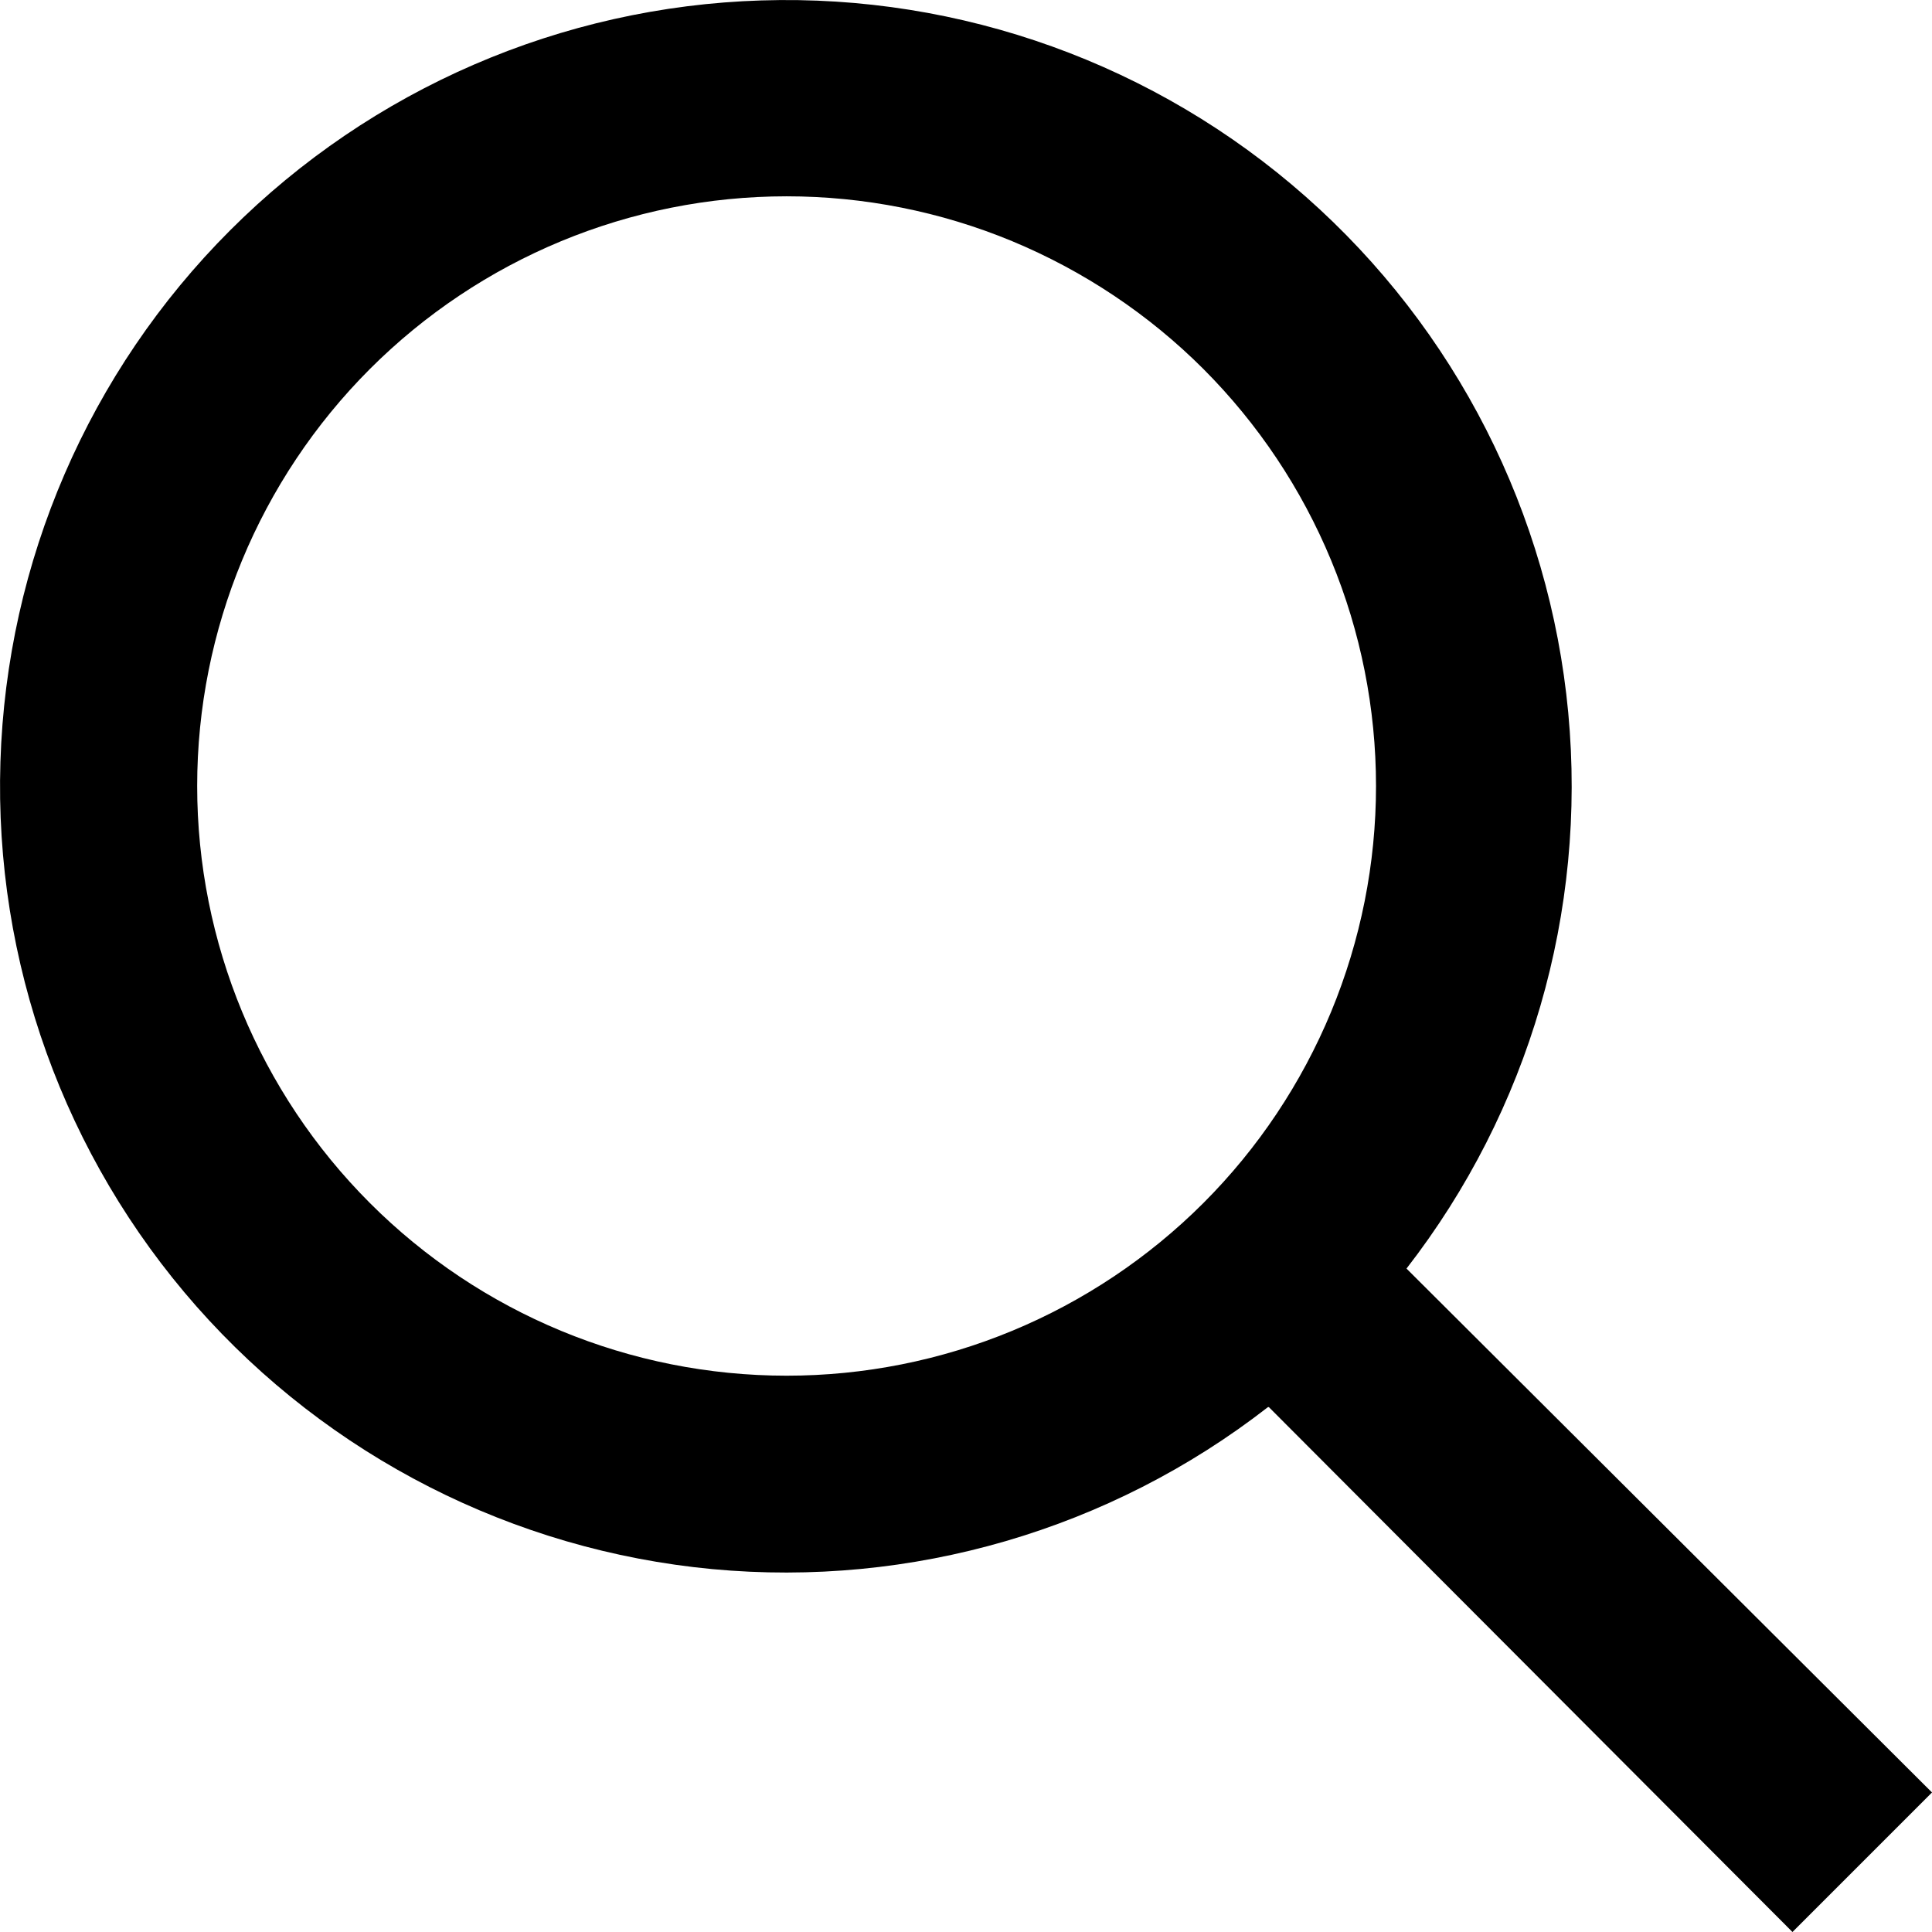
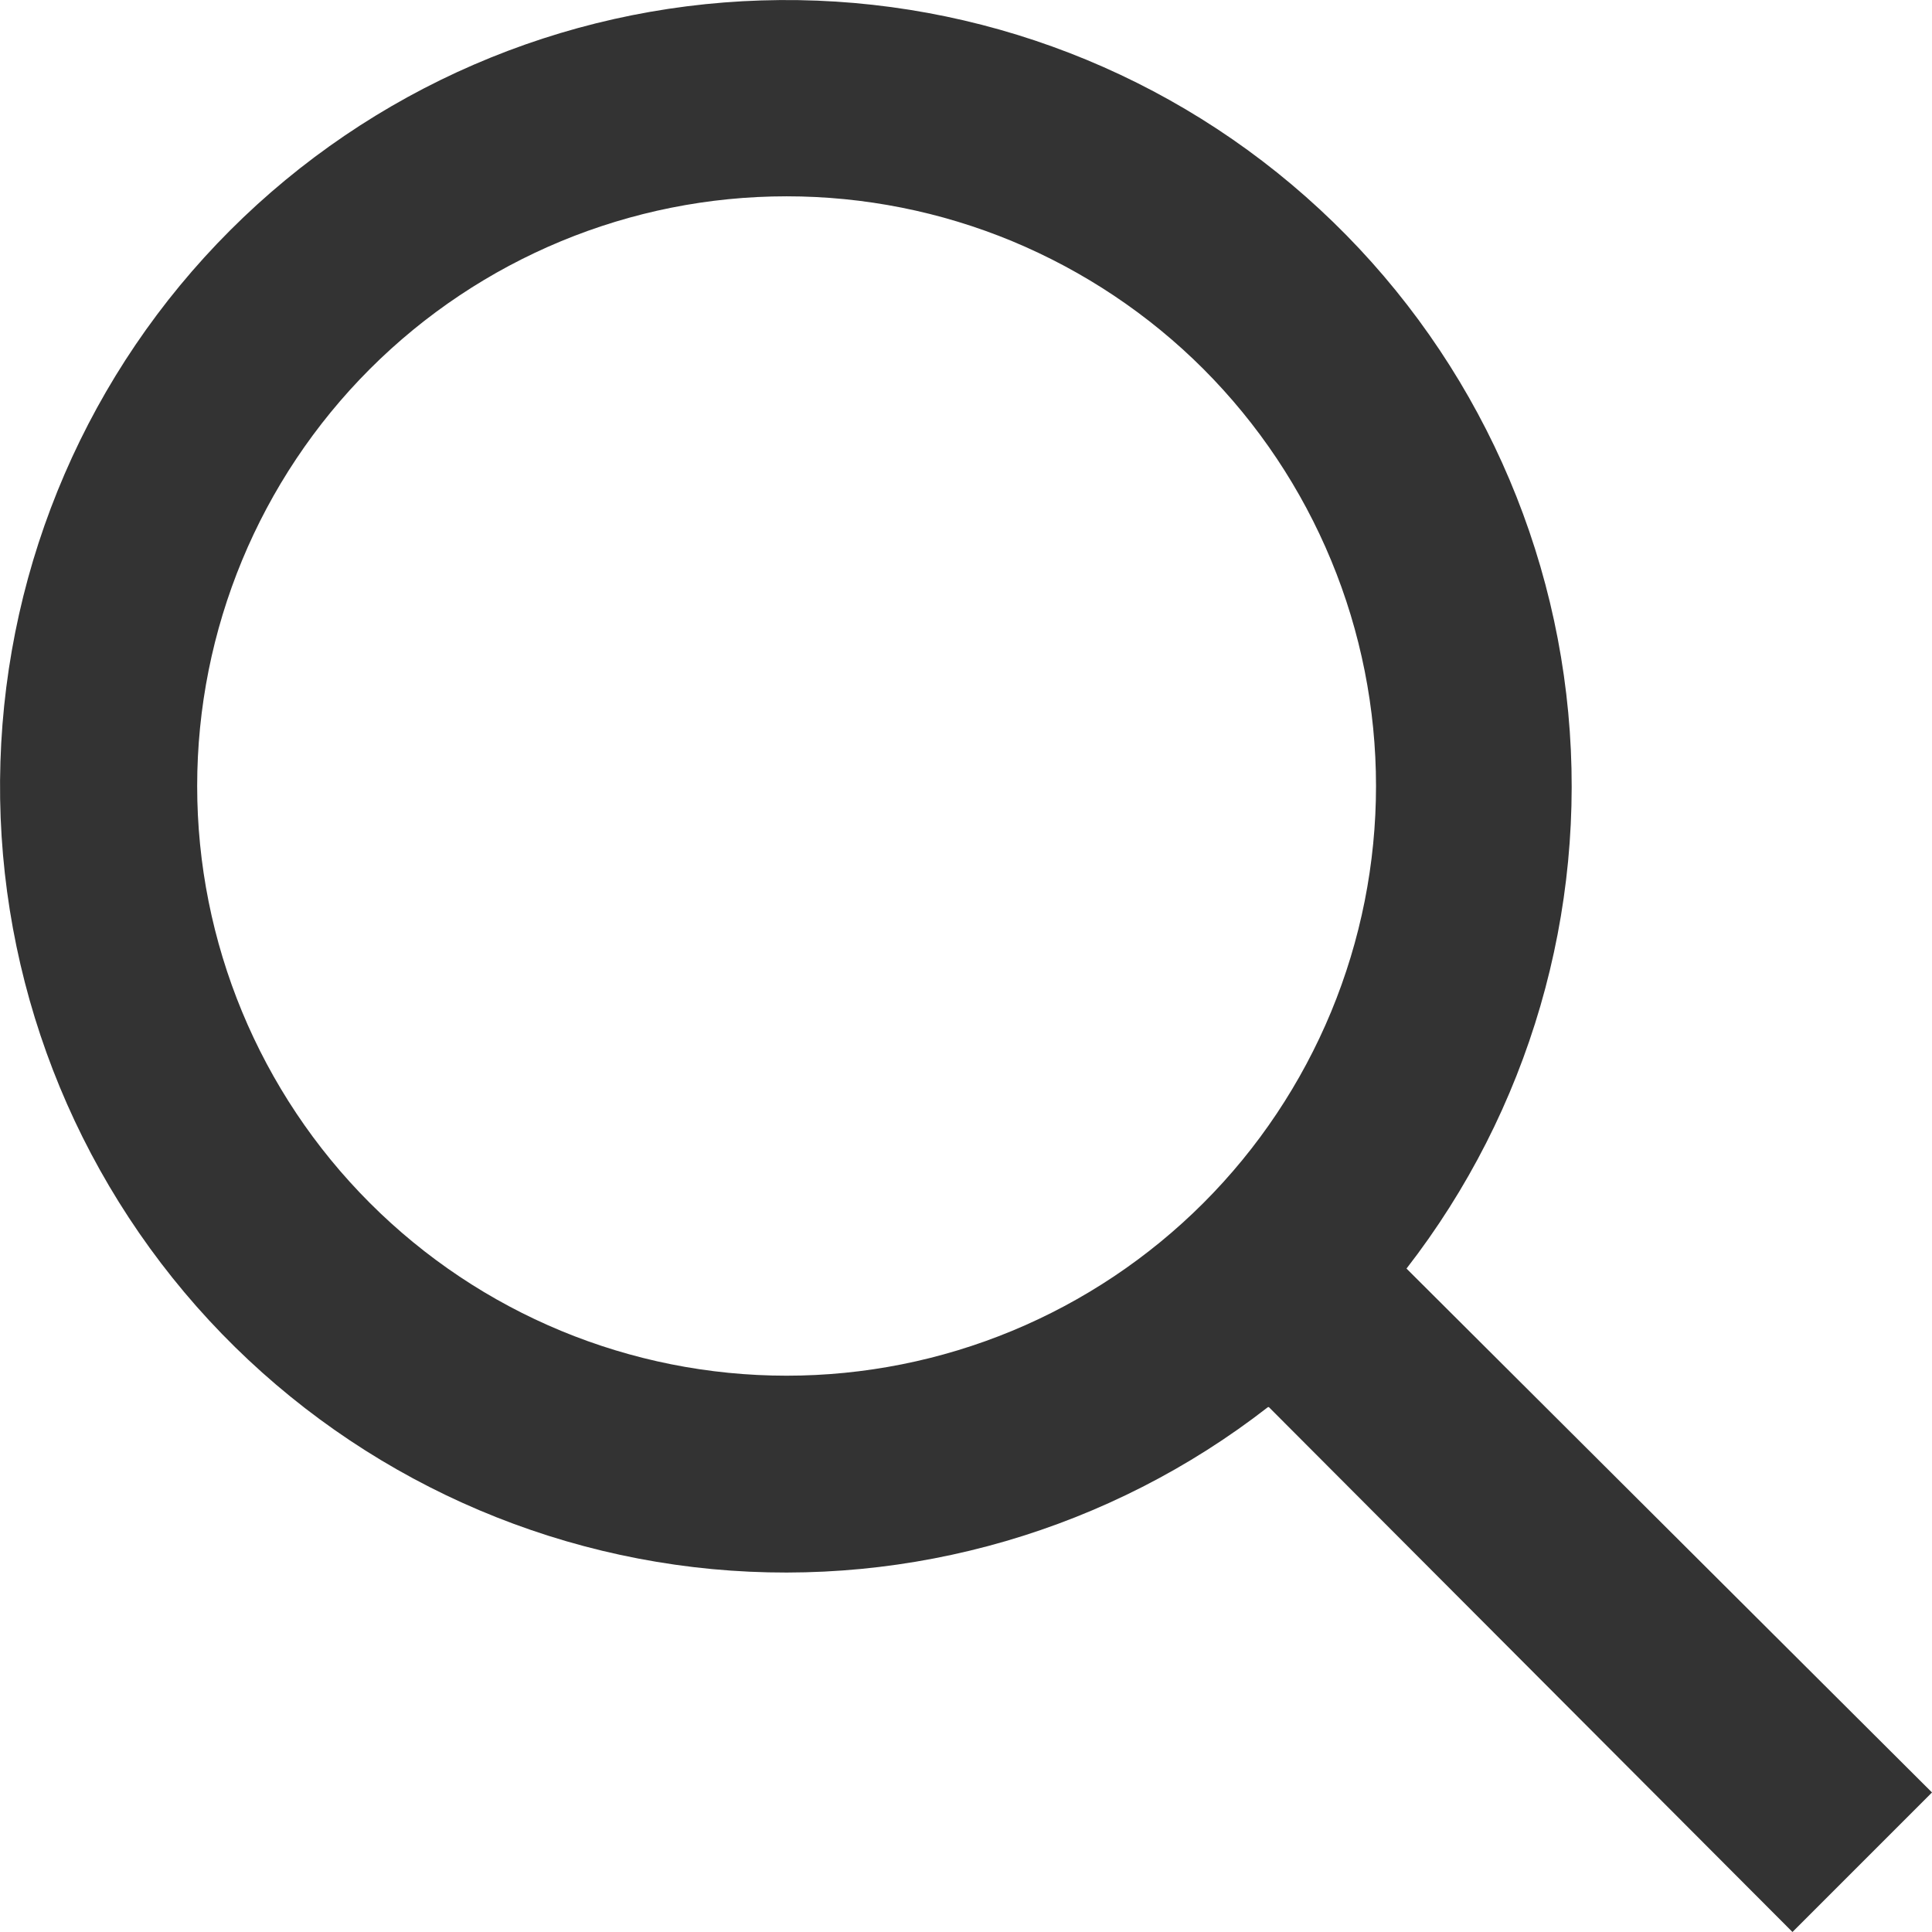
<svg xmlns="http://www.w3.org/2000/svg" width="18" height="18" viewBox="0 0 18 18">
-   <path d="M11.813 13.11C10.342 14.254 8.491 14.793 6.636 14.619C4.782 14.444 3.064 13.569 1.831 12.172C0.599 10.774 -0.055 8.959 0.004 7.097C0.062 5.234 0.827 3.463 2.144 2.146C3.462 0.828 5.231 0.062 7.093 0.004C8.955 -0.055 10.769 0.599 12.165 1.832C13.562 3.065 14.437 4.784 14.611 6.64C14.785 8.495 14.246 10.348 13.104 11.819L18 16.7L16.7 18L11.822 13.11H11.813ZM7.329 12.817C8.05 12.817 8.764 12.675 9.43 12.399C10.096 12.123 10.702 11.718 11.212 11.208C11.722 10.698 12.126 10.092 12.402 9.426C12.678 8.759 12.82 8.045 12.82 7.323C12.82 6.602 12.678 5.887 12.402 5.221C12.126 4.554 11.722 3.949 11.212 3.438C10.702 2.928 10.096 2.524 9.43 2.247C8.764 1.971 8.05 1.829 7.329 1.829C5.872 1.829 4.476 2.408 3.446 3.438C2.416 4.469 1.837 5.866 1.837 7.323C1.837 8.78 2.416 10.178 3.446 11.208C4.476 12.239 5.872 12.817 7.329 12.817Z" />
+   <path d="M11.813 13.11C10.342 14.254 8.491 14.793 6.636 14.619C4.782 14.444 3.064 13.569 1.831 12.172C0.599 10.774 -0.055 8.959 0.004 7.097C0.062 5.234 0.827 3.463 2.144 2.146C3.462 0.828 5.231 0.062 7.093 0.004C8.955 -0.055 10.769 0.599 12.165 1.832C13.562 3.065 14.437 4.784 14.611 6.64C14.785 8.495 14.246 10.348 13.104 11.819L18 16.7L16.7 18L11.822 13.11H11.813ZM7.329 12.817C8.05 12.817 8.764 12.675 9.43 12.399C10.096 12.123 10.702 11.718 11.212 11.208C11.722 10.698 12.126 10.092 12.402 9.426C12.678 8.759 12.82 8.045 12.82 7.323C12.82 6.602 12.678 5.887 12.402 5.221C12.126 4.554 11.722 3.949 11.212 3.438C10.702 2.928 10.096 2.524 9.43 2.247C8.764 1.971 8.05 1.829 7.329 1.829C5.872 1.829 4.476 2.408 3.446 3.438C2.416 4.469 1.837 5.866 1.837 7.323C1.837 8.78 2.416 10.178 3.446 11.208C4.476 12.239 5.872 12.817 7.329 12.817Z" fill="#333" />
</svg>
